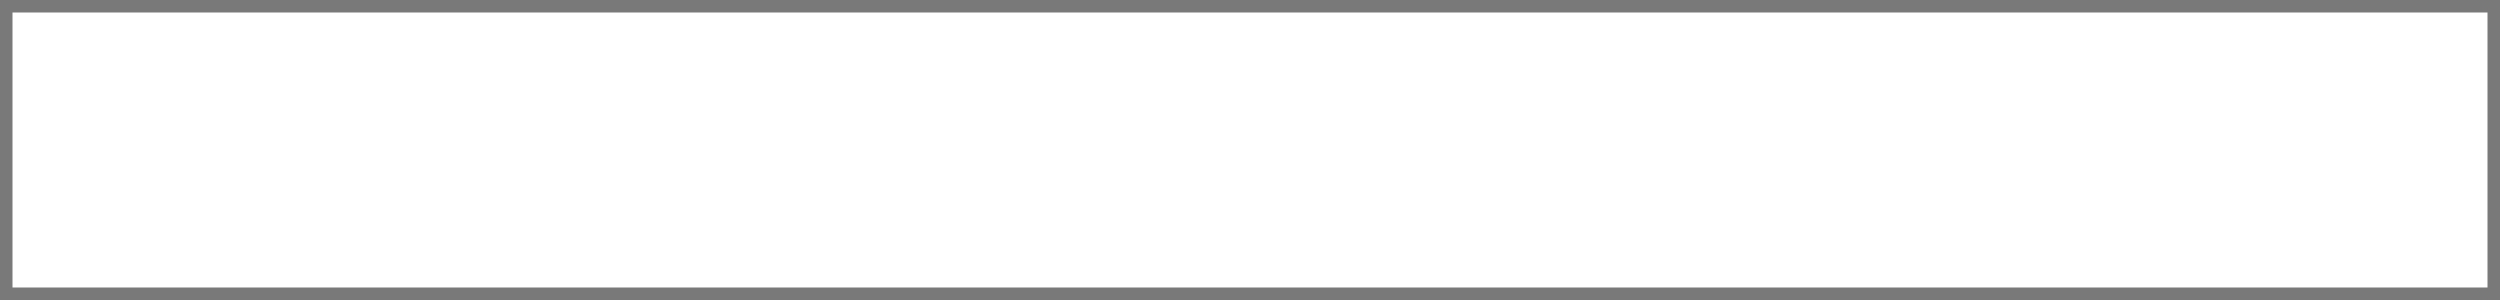
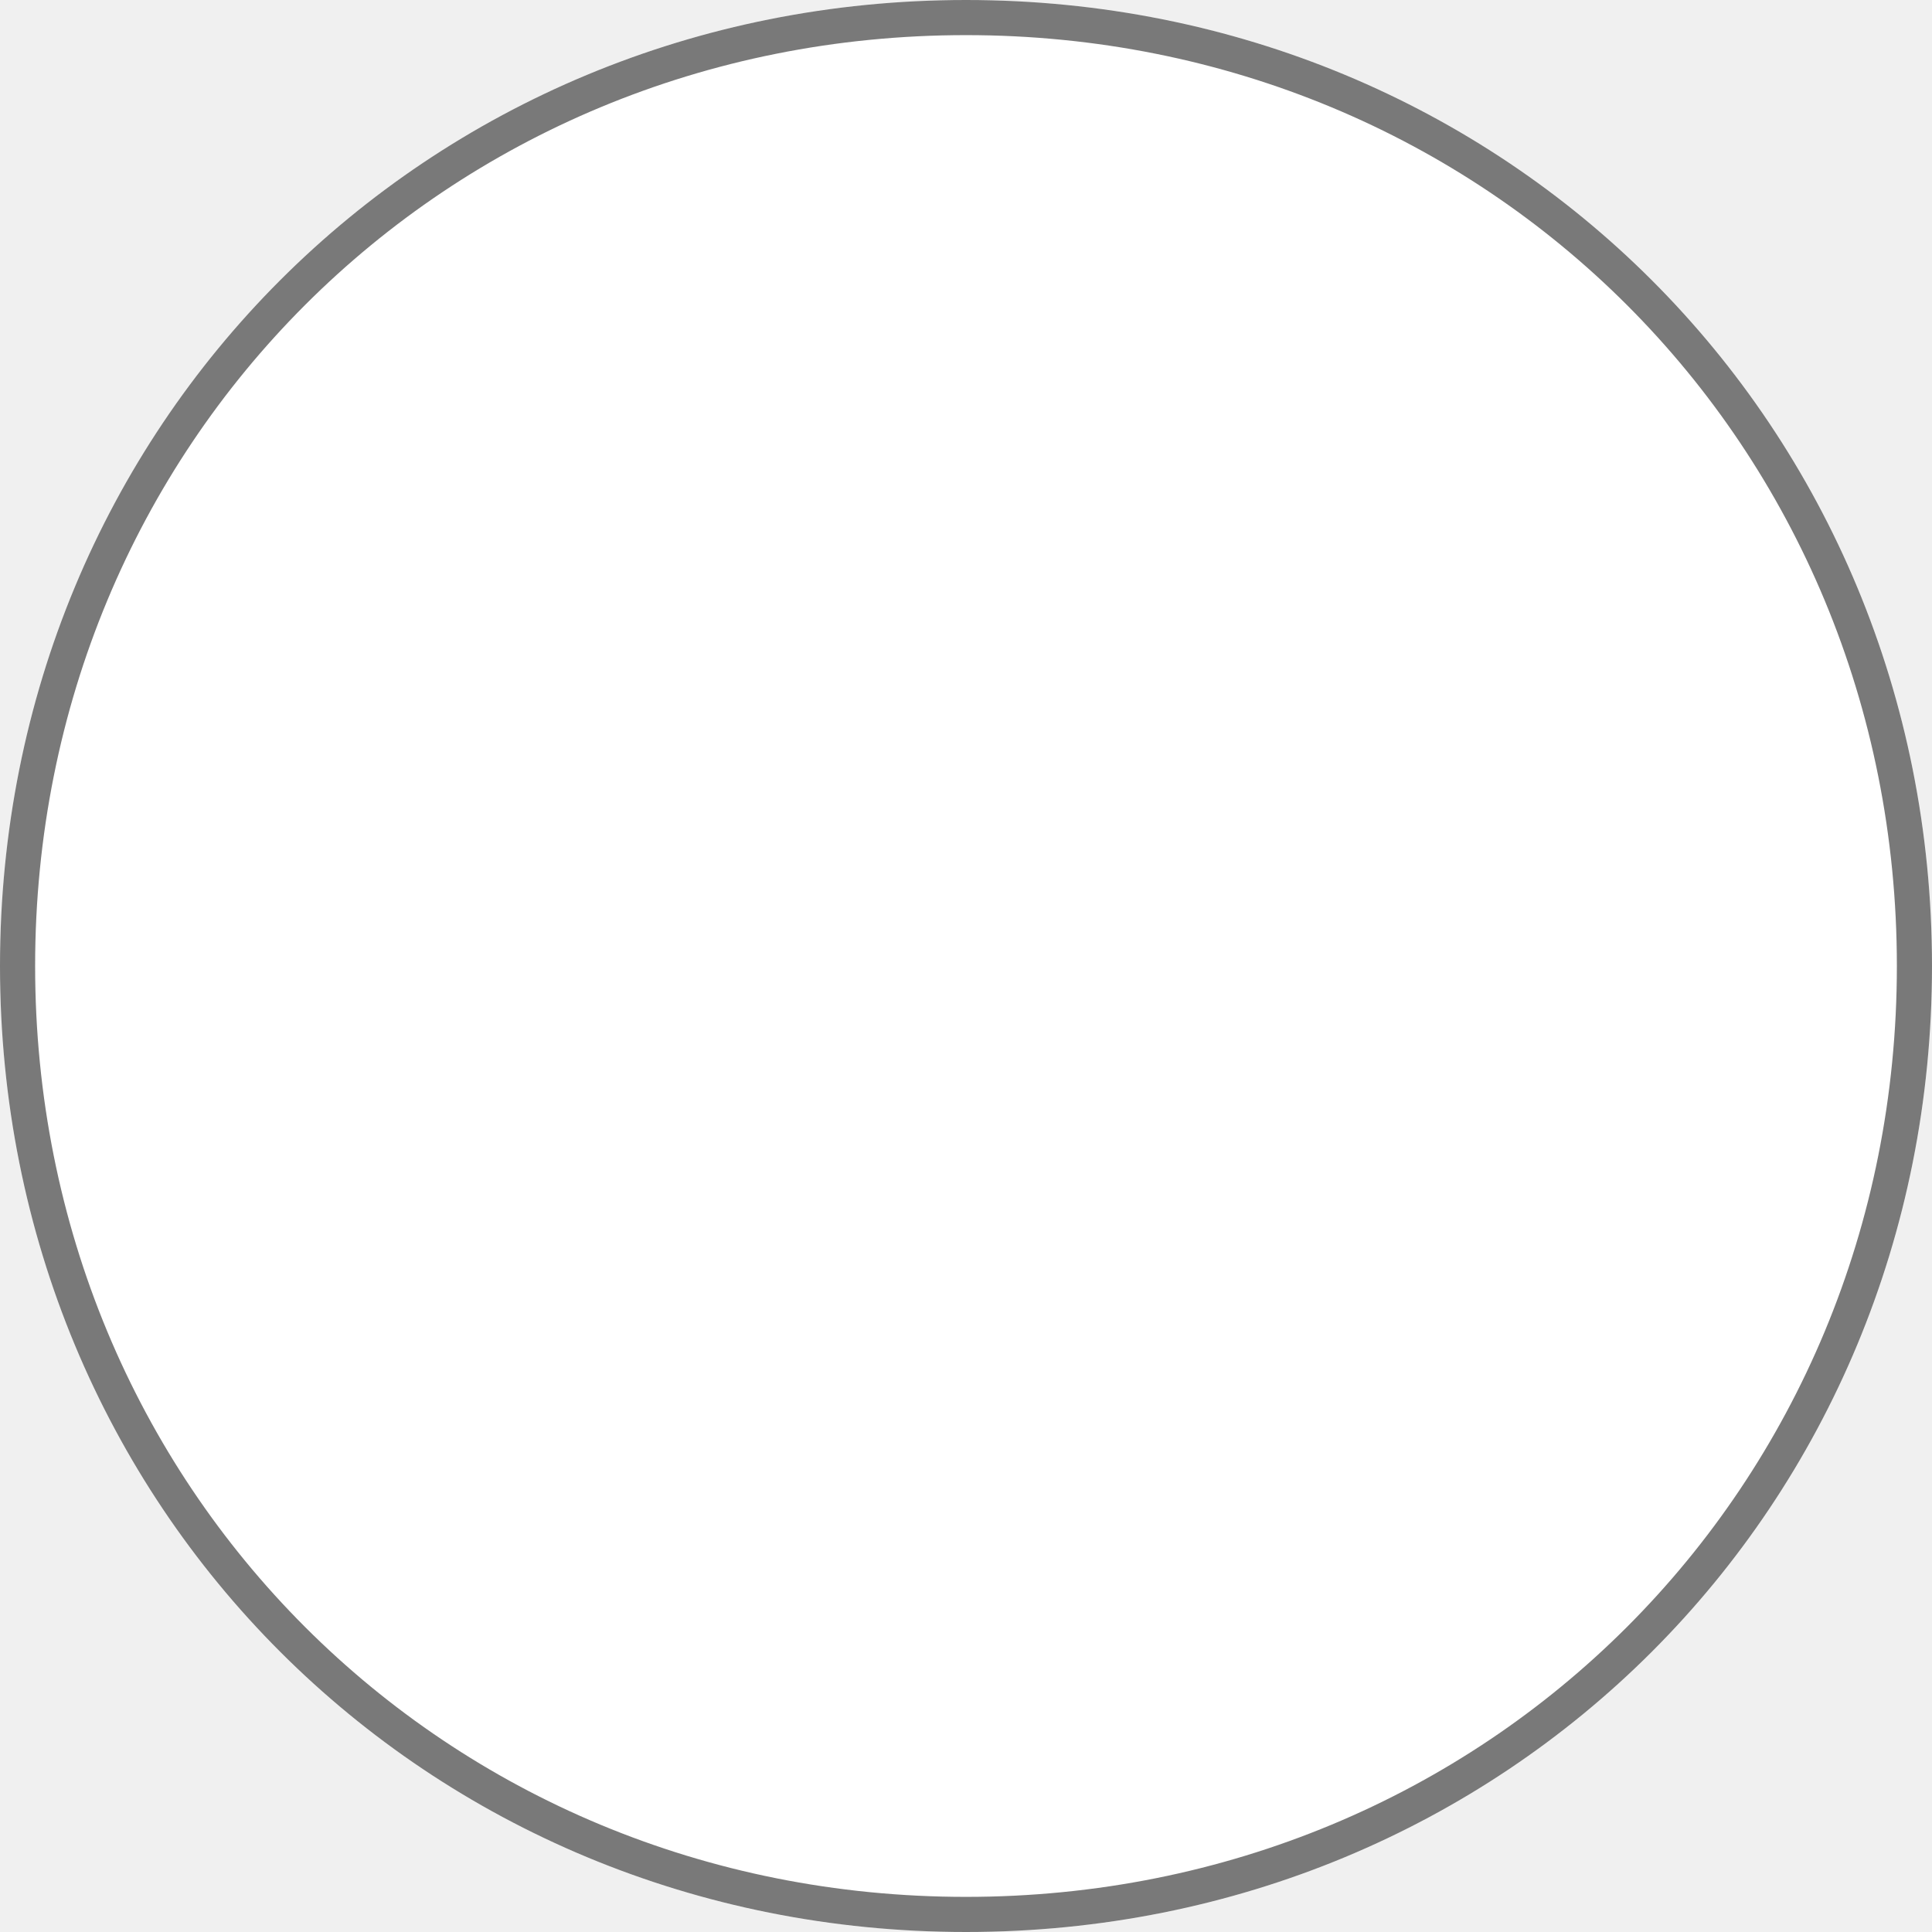
- <svg xmlns="http://www.w3.org/2000/svg" version="1.1" width="200px" height="24px">
-   <defs>
-     <mask fill="white" id="clip3">
-       <path d="M 0 24  L 0 0  L 105.059 0  L 200 0  L 200 24  L 0 24  Z " fill-rule="evenodd" />
-     </mask>
-   </defs>
-   <g transform="matrix(1 0 0 1 -210 -2789 )">
-     <path d="M 0 24  L 0 0  L 105.059 0  L 200 0  L 200 24  L 0 24  Z " fill-rule="nonzero" fill="#ffffff" stroke="none" transform="matrix(1 0 0 1 210 2789 )" />
-     <path d="M 0 24  L 0 0  L 105.059 0  L 200 0  L 200 24  L 0 24  Z " stroke-width="2" stroke="#797979" fill="none" transform="matrix(1 0 0 1 210 2789 )" mask="url(#clip3)" />
+ <svg xmlns="http://www.w3.org/2000/svg" version="1.1" width="55px" height="55px">
+   <g transform="matrix(1 0 0 1 -41 -2635 )">
+     <path d="M 68.5 2635  C 83.9 2635  96 2647.1  96 2662.5  C 96 2677.9  83.9 2690  68.5 2690  C 53.1 2690  41 2677.9  41 2662.5  C 41 2647.1  53.1 2635  68.5 2635  Z " fill-rule="nonzero" fill="#ffffff" stroke="none" />
+     <path d="M 68.5 2635.5  C 83.62 2635.5  95.5 2647.38  95.5 2662.5  C 95.5 2677.62  83.62 2689.5  68.5 2689.5  C 53.38 2689.5  41.5 2677.62  41.5 2662.5  C 41.5 2647.38  53.38 2635.5  68.5 2635.5  Z " stroke-width="1" stroke="#797979" fill="none" />
  </g>
</svg>
